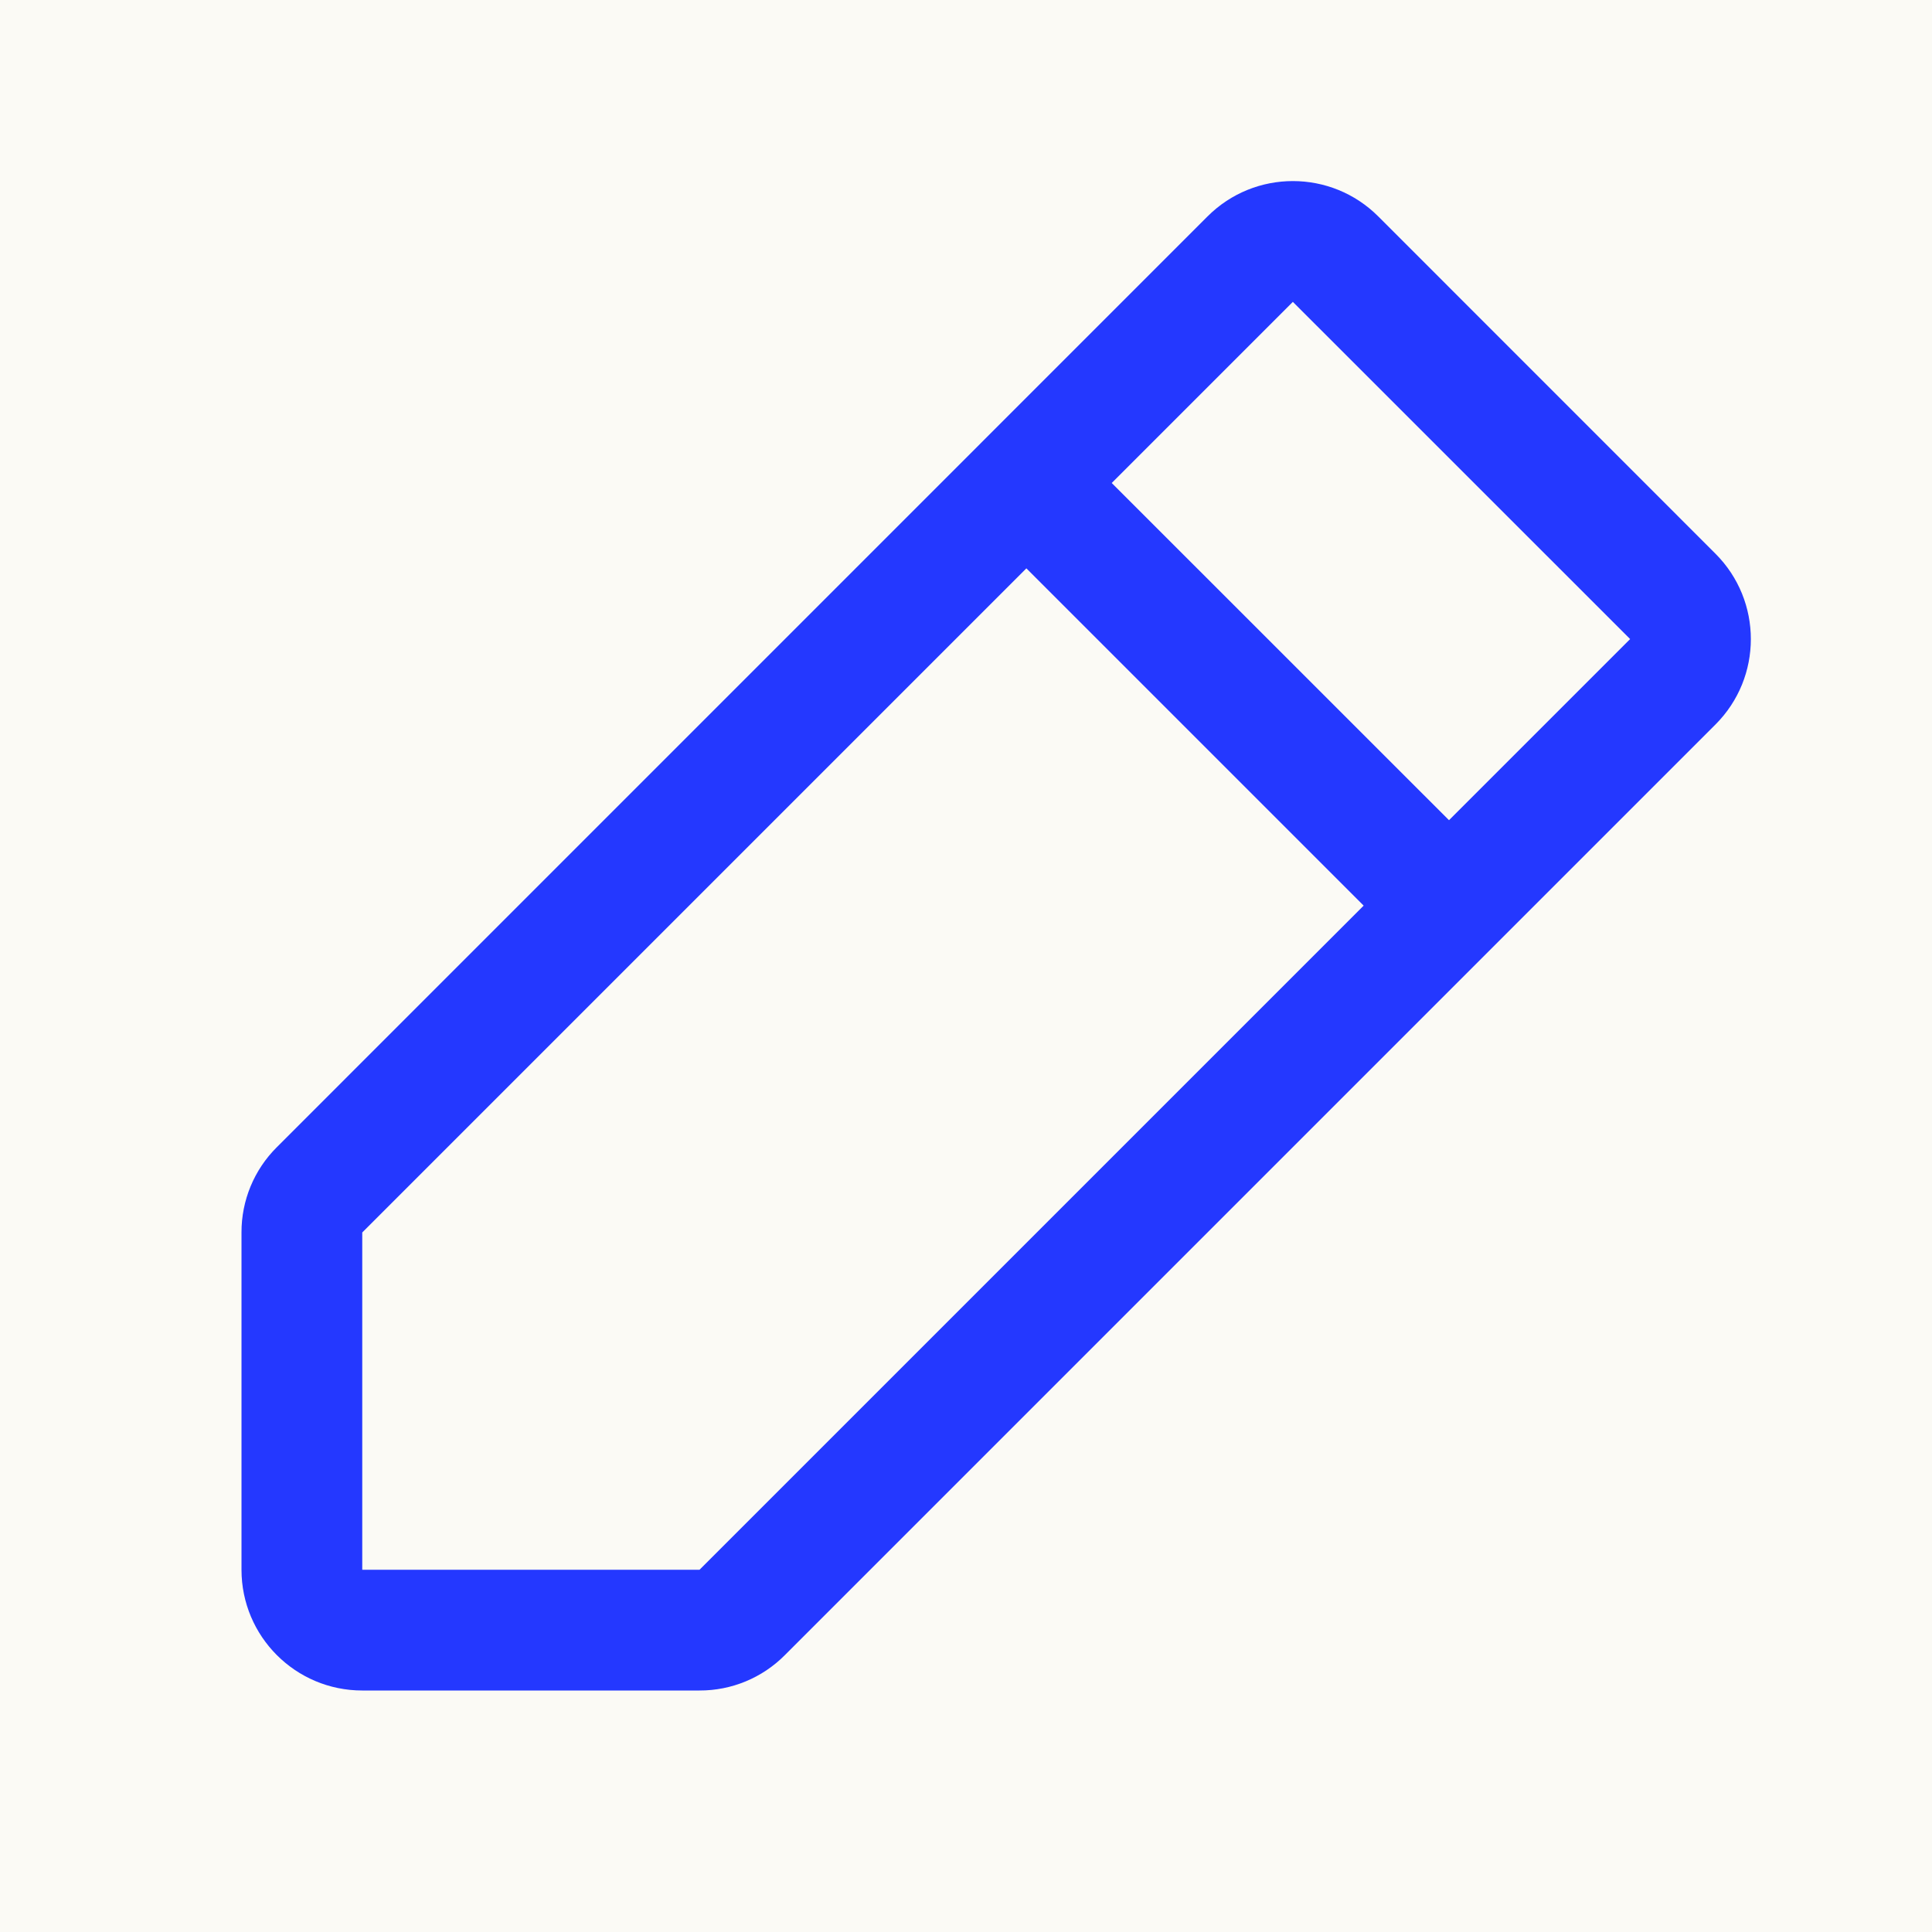
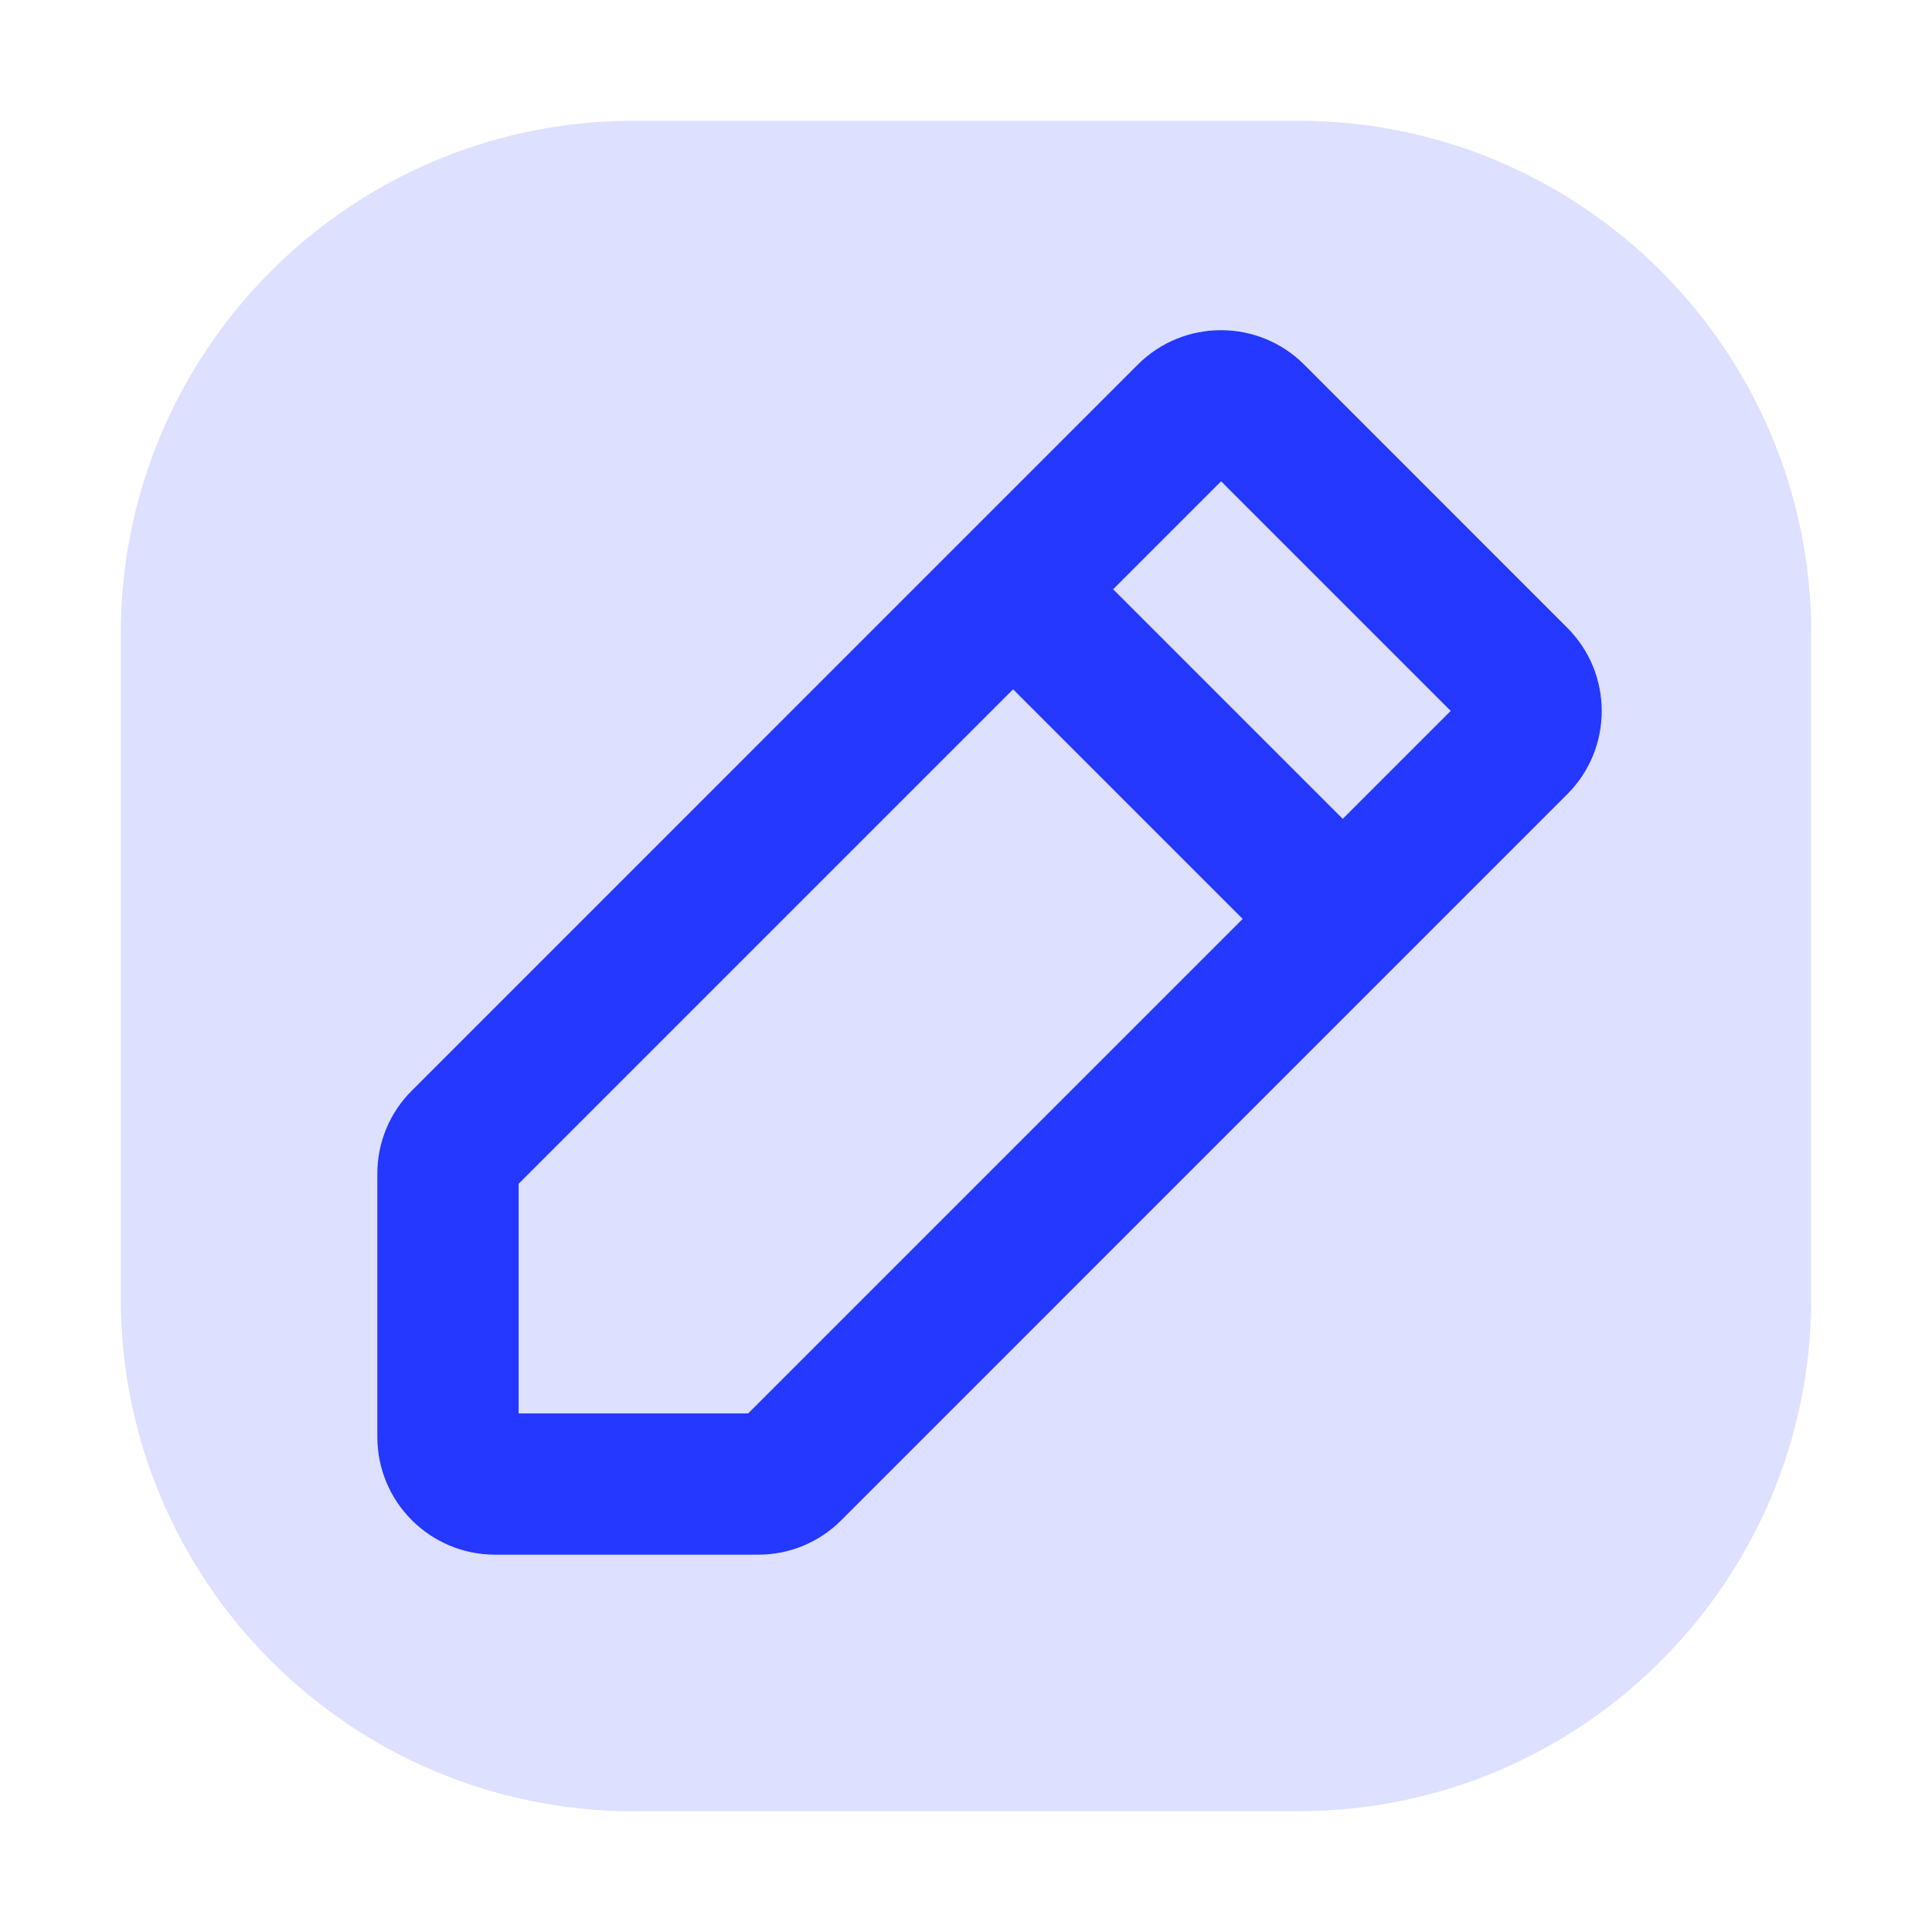
<svg xmlns="http://www.w3.org/2000/svg" viewBox="0 0 256 256">
-   <rect width="256" height="256" fill="#FBFAF5" />
-   <path fill="#2438FF" d="M227.31,73.37,182.63,28.68a16,16,0,0,0-22.63,0L36.69,152A15.86,15.86,0,0,0,32,163.31V208a16,16,0,0,0,16,16H92.69A15.86,15.86,0,0,0,104,219.31L227.31,96a16,16,0,0,0,0-22.63ZM92.69,208H48V163.31l88-88L180.69,120ZM192,108.68,147.31,64l24-24L216,84.68Z" />
+   <rect x="16" y="16" width="224" height="224" rx="68" fill="#2438FF" opacity=".16" />
+   <path transform="translate(28.16 28.16) scale(.78)" fill="#2438FF" d="M230.14,70.54,185.46,25.85a20,20,0,0,0-28.29,0L33.86,149.17A19.85,19.85,0,0,0,28,163.31V208a20,20,0,0,0,20,20H92.69a19.86,19.86,0,0,0,14.14-5.86L230.14,98.82a20,20,0,0,0,0-28.28ZM91,204H52V165l84-84,39,39ZM192,103,153,64l18.34-18.34,39,39Z" />
</svg>
